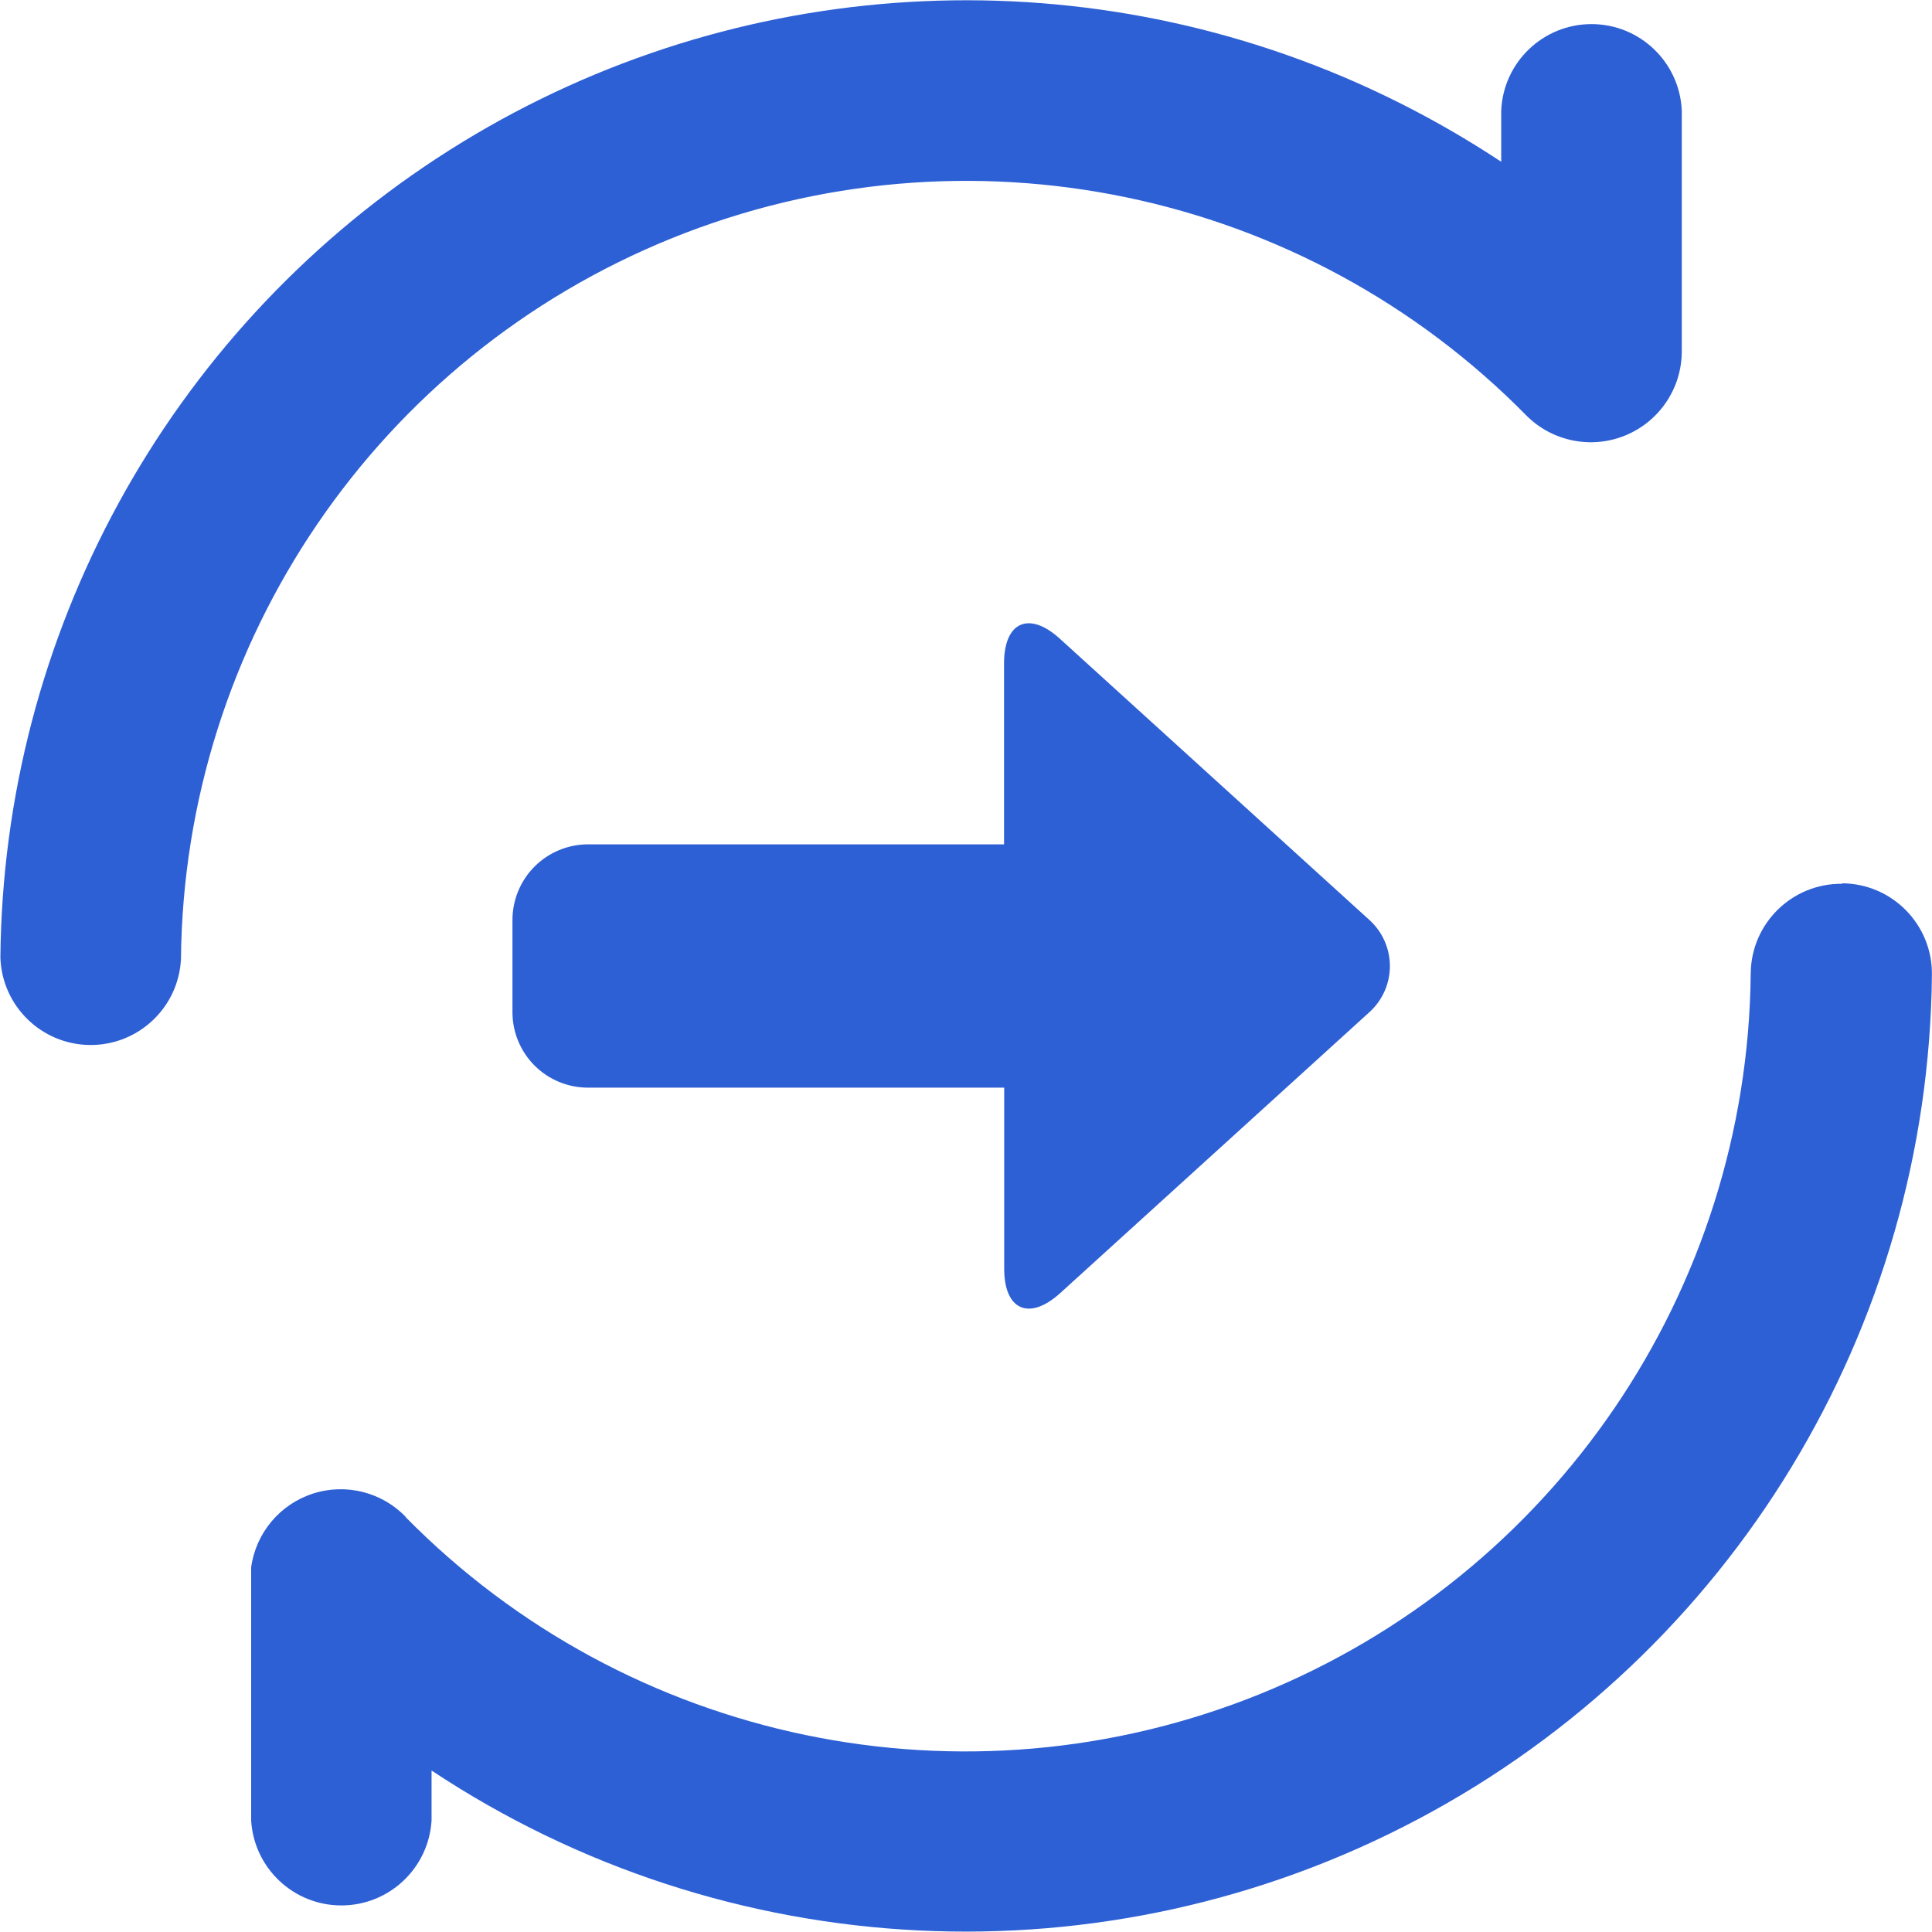
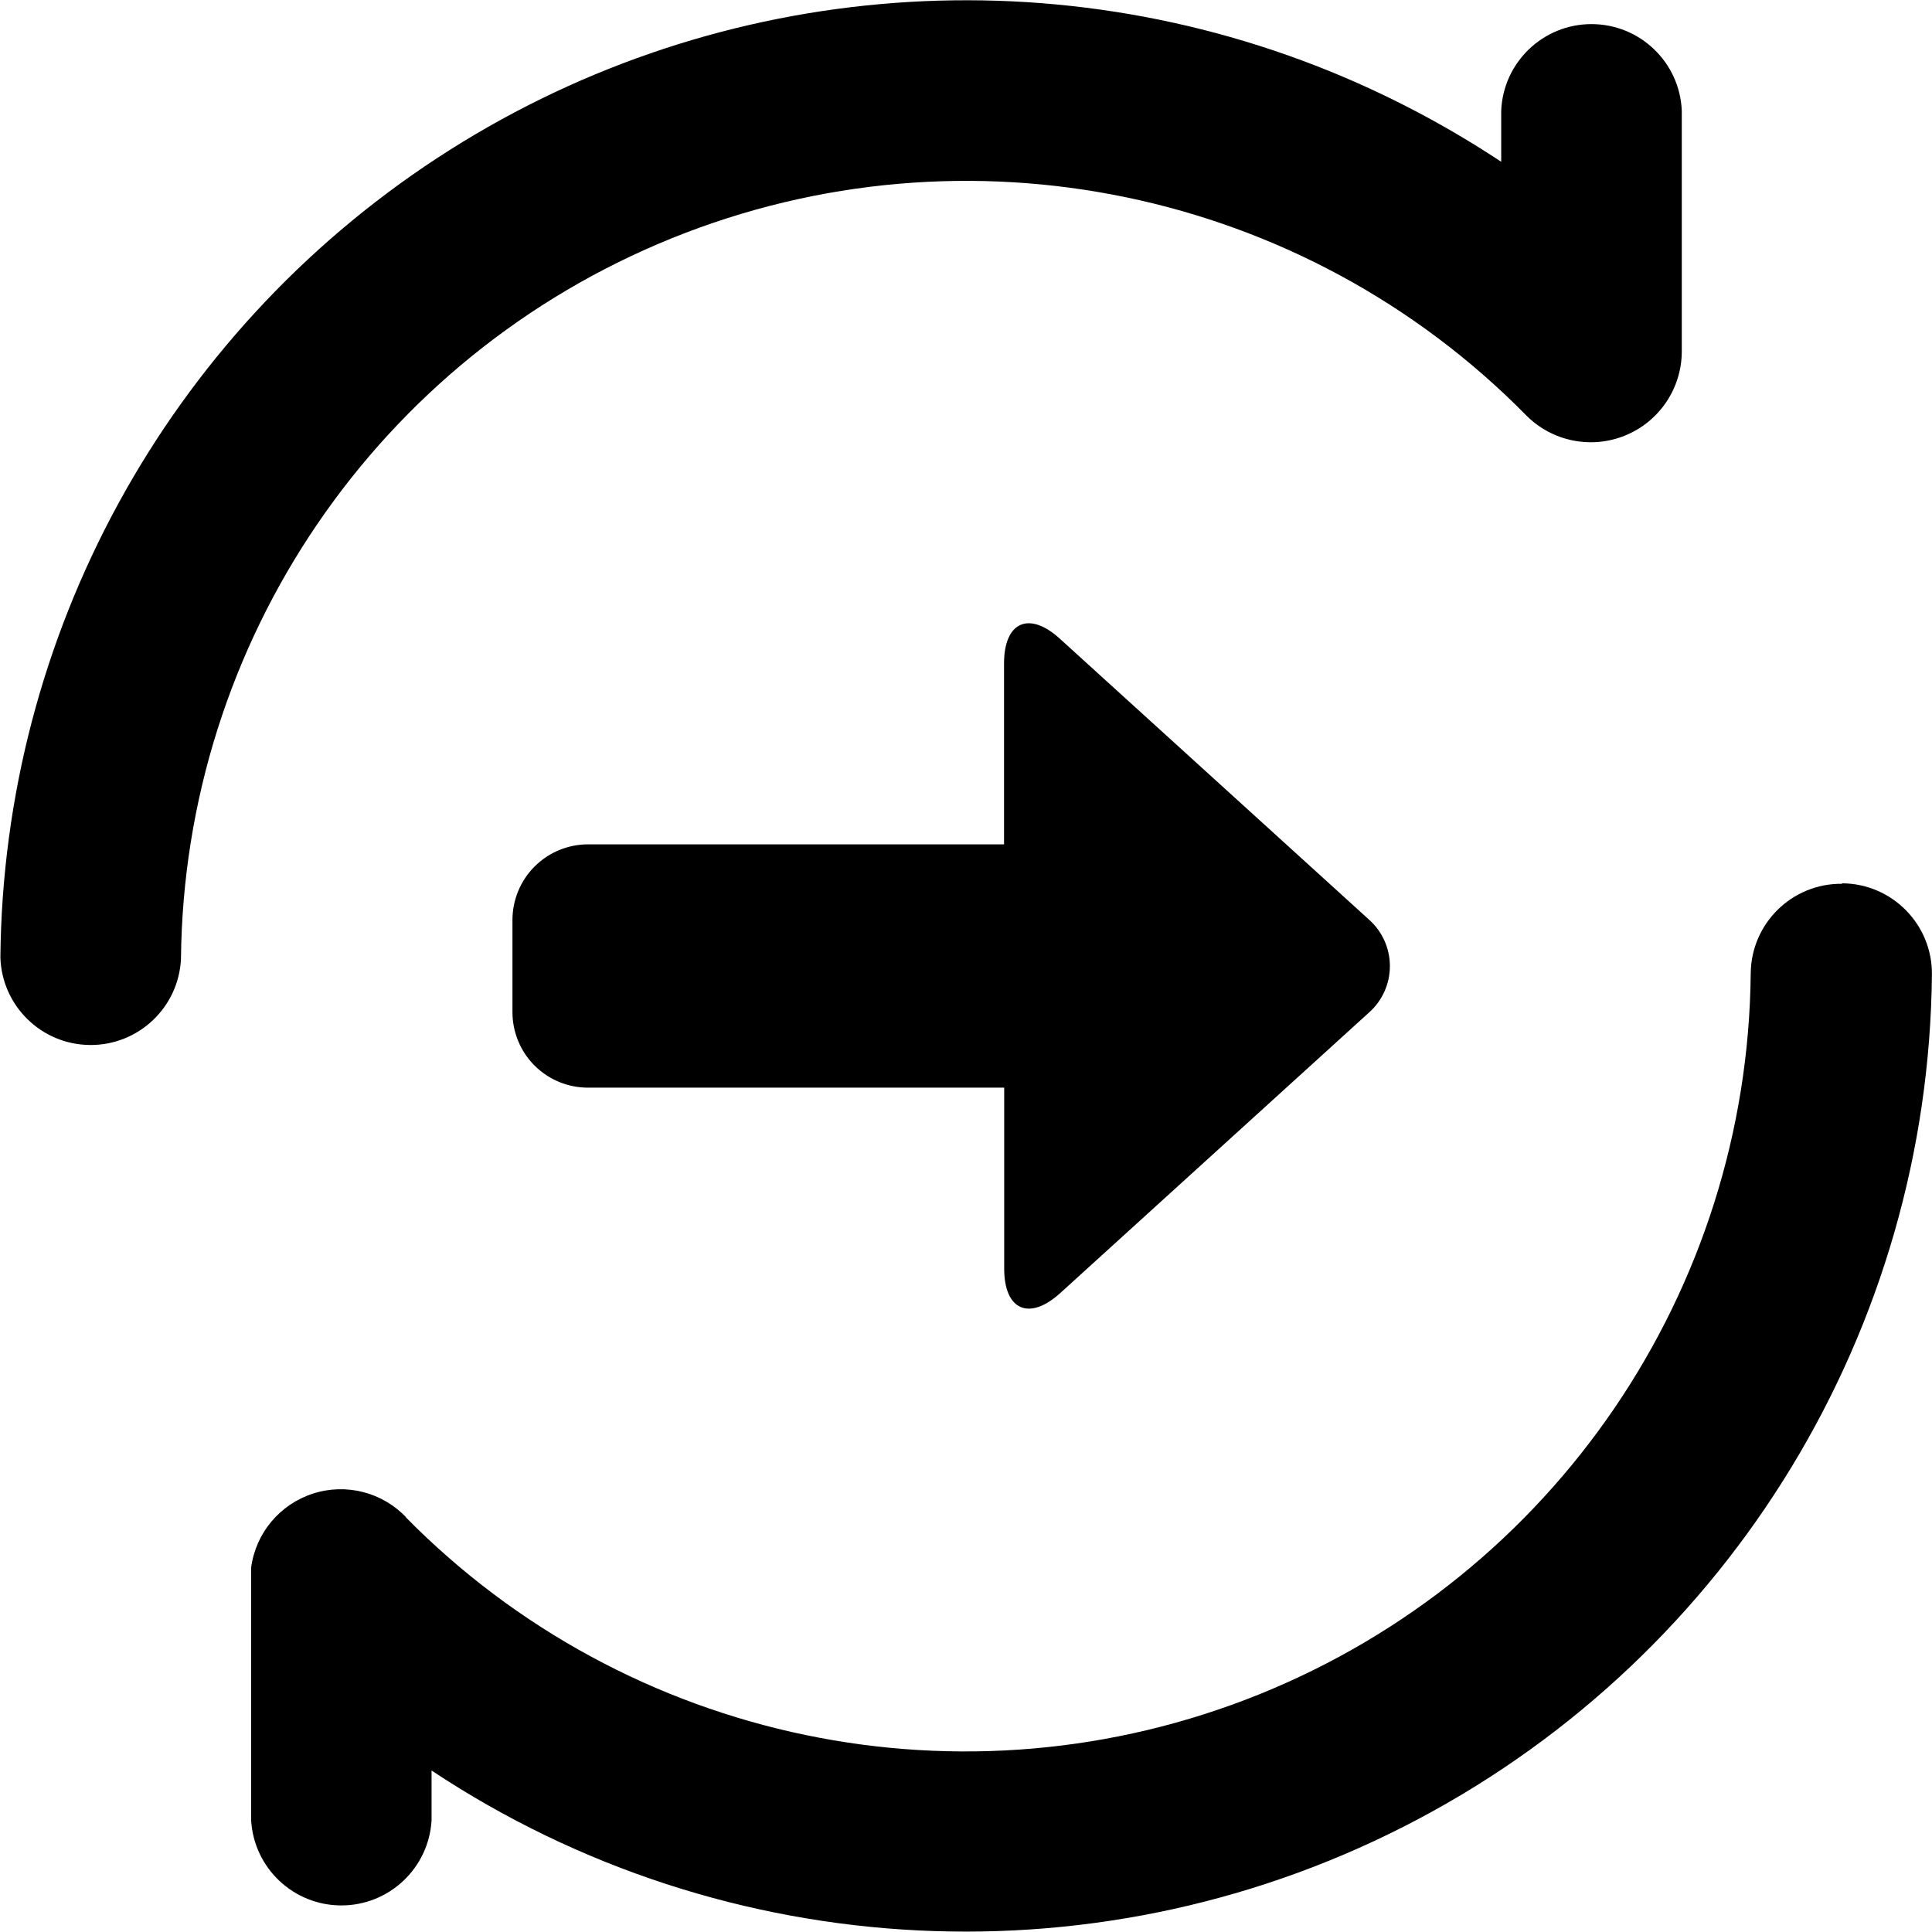
<svg xmlns="http://www.w3.org/2000/svg" t="1709191825648" class="icon" viewBox="0 0 1024 1024" version="1.1" p-id="7623" width="128" height="128">
-   <path d="M976.556 468.178a47.896 47.896 0 0 1 47.402 48.307 512.123 512.123 0 0 1-795.219 421.928v26.417a47.896 47.896 0 0 1-95.627 0v-134.059a47.896 47.896 0 0 1 82.295-26.417l-0.658-0.494a416.332 416.332 0 0 0 713.171-288.033 47.896 47.896 0 0 1 48.307-47.402z m-444.394-116.53c0-22.137 13.332-27.98 29.709-13.003l163.932 148.954a32.918 32.918 0 0 1 0 48.883L561.953 685.355c-16.459 14.895-29.709 9.052-29.709-12.92V576.478H311.775a39.995 39.995 0 0 1-40.16-39.995v-48.883a40.078 40.078 0 0 1 40.16-40.078h220.387zM712.142 40.818a520.6 520.6 0 0 1 83.53 44.933V58.677a47.896 47.896 0 0 1 95.709 0v127.722a48.225 48.225 0 0 1-82.295 33.906 416.332 416.332 0 0 0-713.171 288.033 47.896 47.896 0 0 1-95.709-0.823A511.959 511.959 0 0 1 712.142 40.818z" fill="#2E60D5" p-id="7624" />
+   <path d="M976.556 468.178a47.896 47.896 0 0 1 47.402 48.307 512.123 512.123 0 0 1-795.219 421.928v26.417a47.896 47.896 0 0 1-95.627 0v-134.059a47.896 47.896 0 0 1 82.295-26.417l-0.658-0.494a416.332 416.332 0 0 0 713.171-288.033 47.896 47.896 0 0 1 48.307-47.402z m-444.394-116.53c0-22.137 13.332-27.98 29.709-13.003l163.932 148.954a32.918 32.918 0 0 1 0 48.883L561.953 685.355c-16.459 14.895-29.709 9.052-29.709-12.92V576.478H311.775a39.995 39.995 0 0 1-40.16-39.995v-48.883a40.078 40.078 0 0 1 40.16-40.078h220.387zM712.142 40.818a520.6 520.6 0 0 1 83.53 44.933V58.677a47.896 47.896 0 0 1 95.709 0v127.722a48.225 48.225 0 0 1-82.295 33.906 416.332 416.332 0 0 0-713.171 288.033 47.896 47.896 0 0 1-95.709-0.823A511.959 511.959 0 0 1 712.142 40.818z" p-id="7624" />
</svg>
